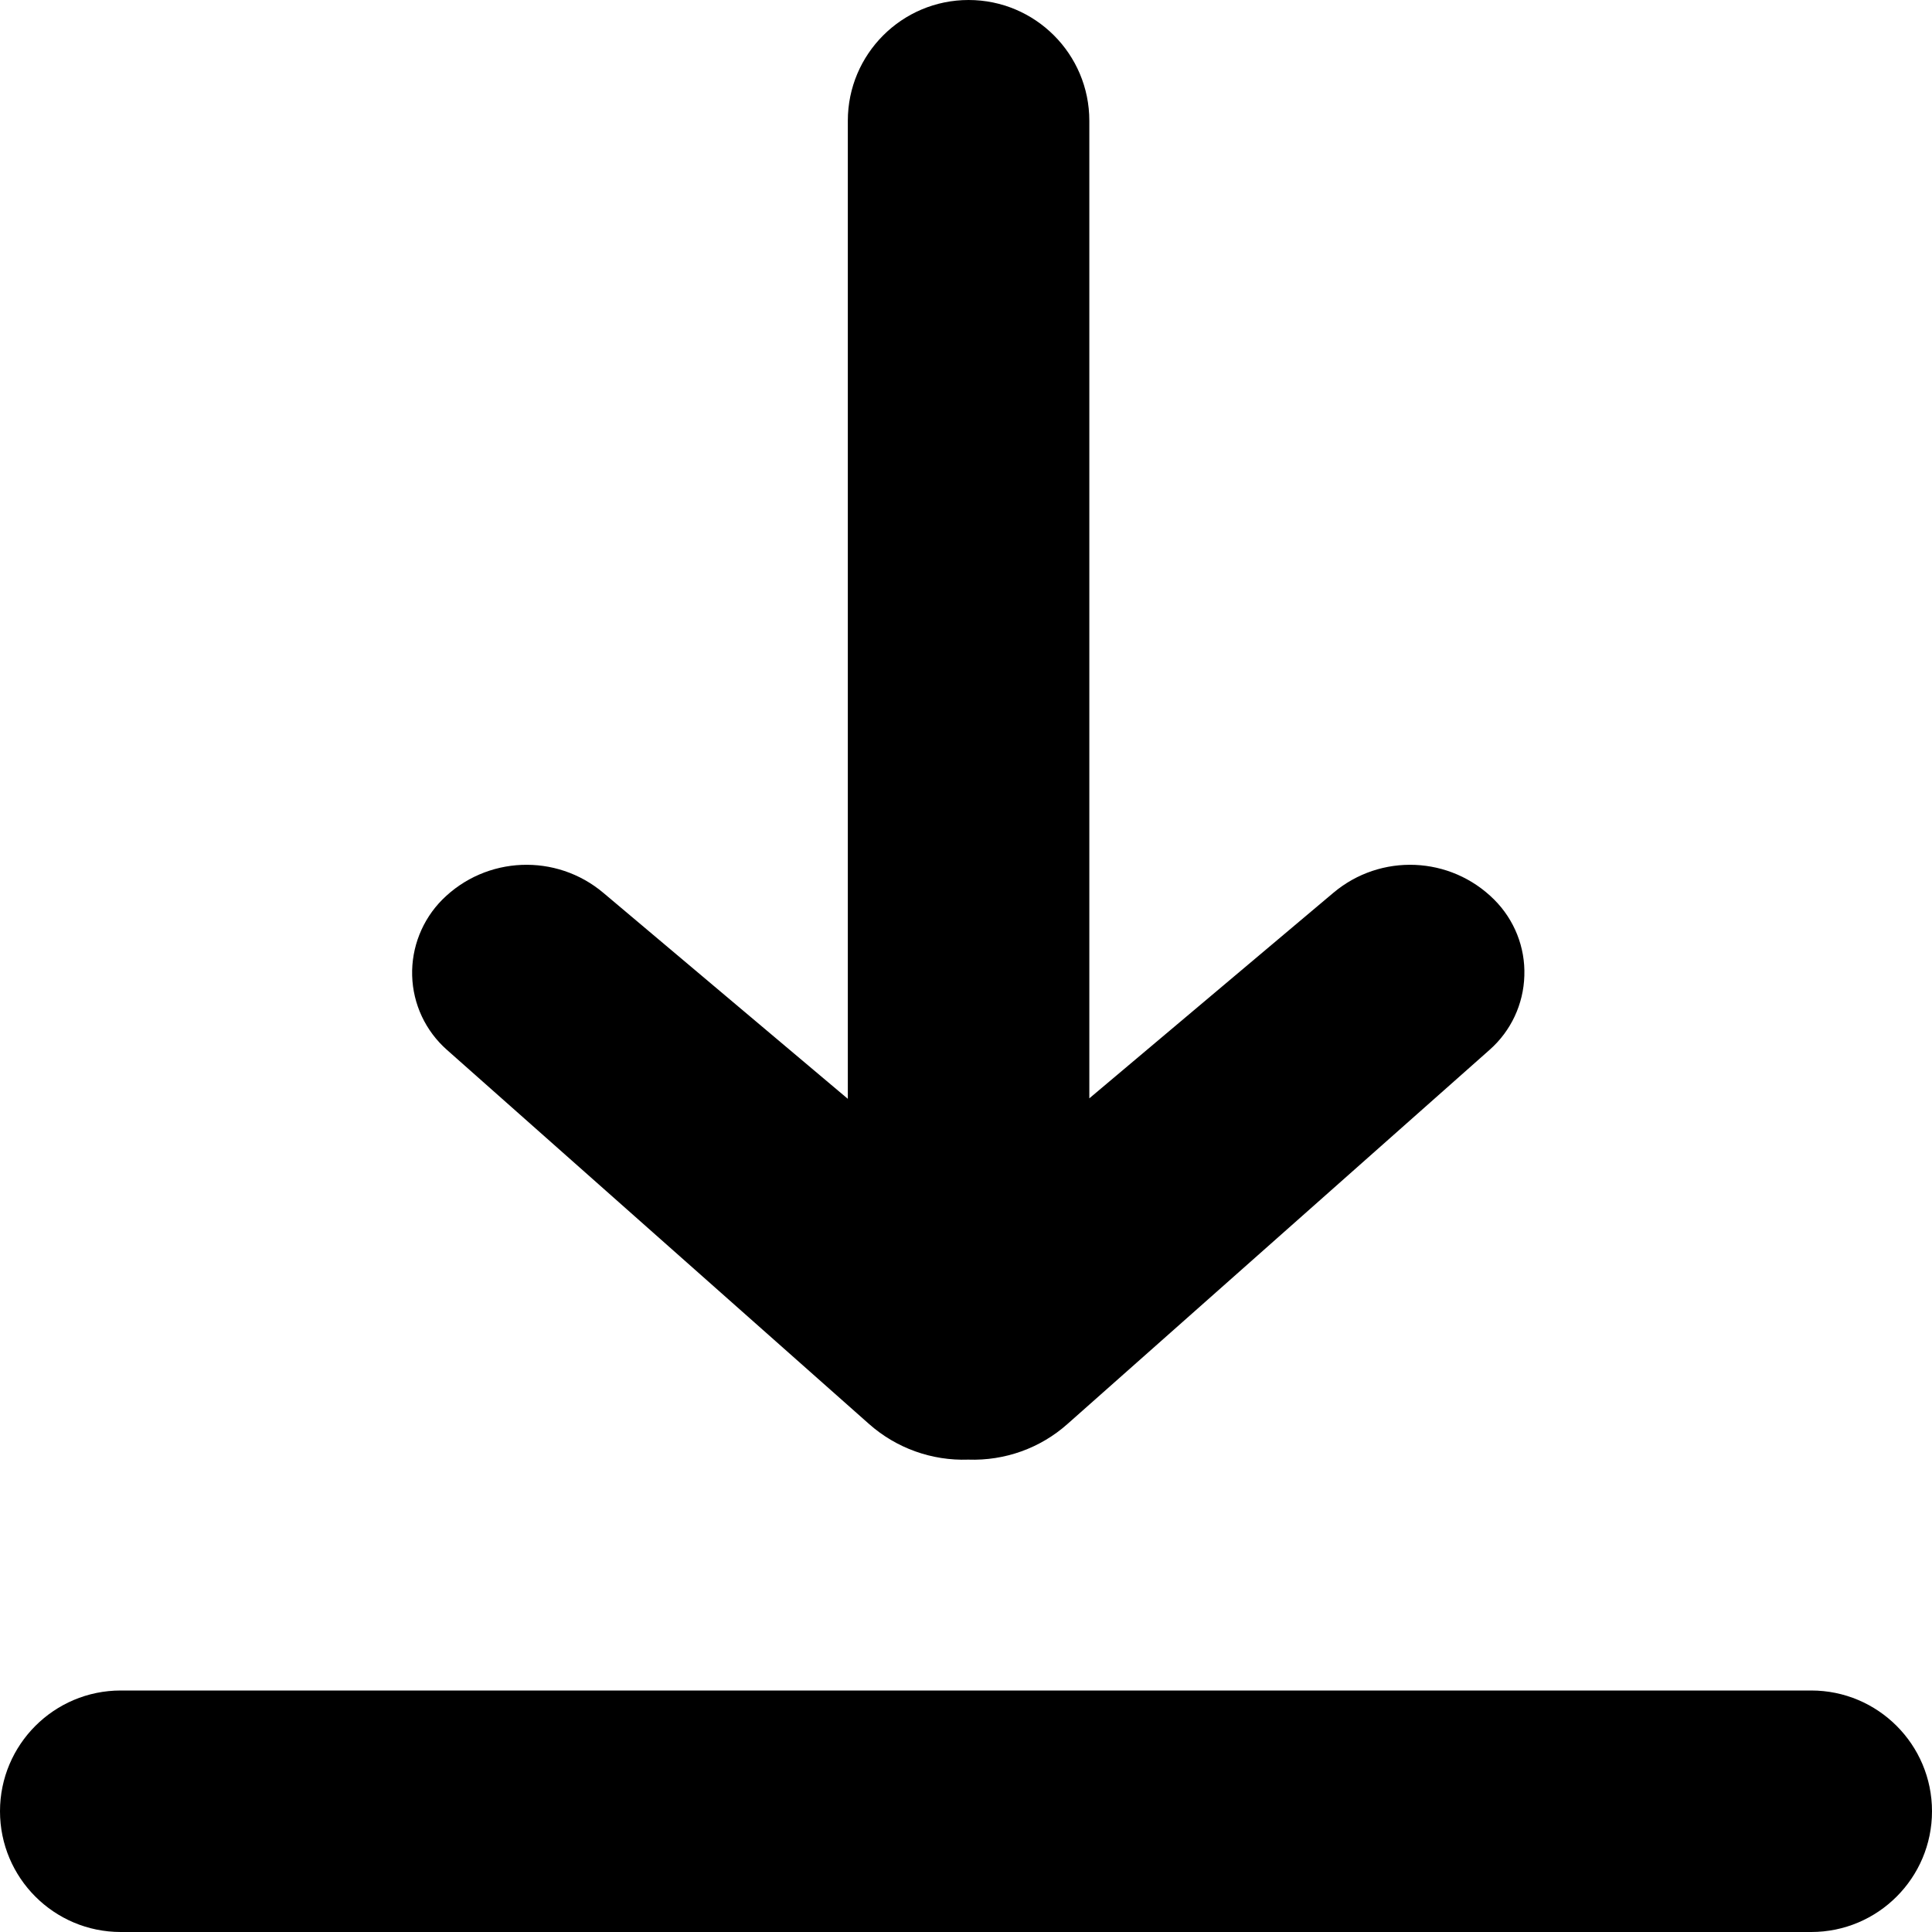
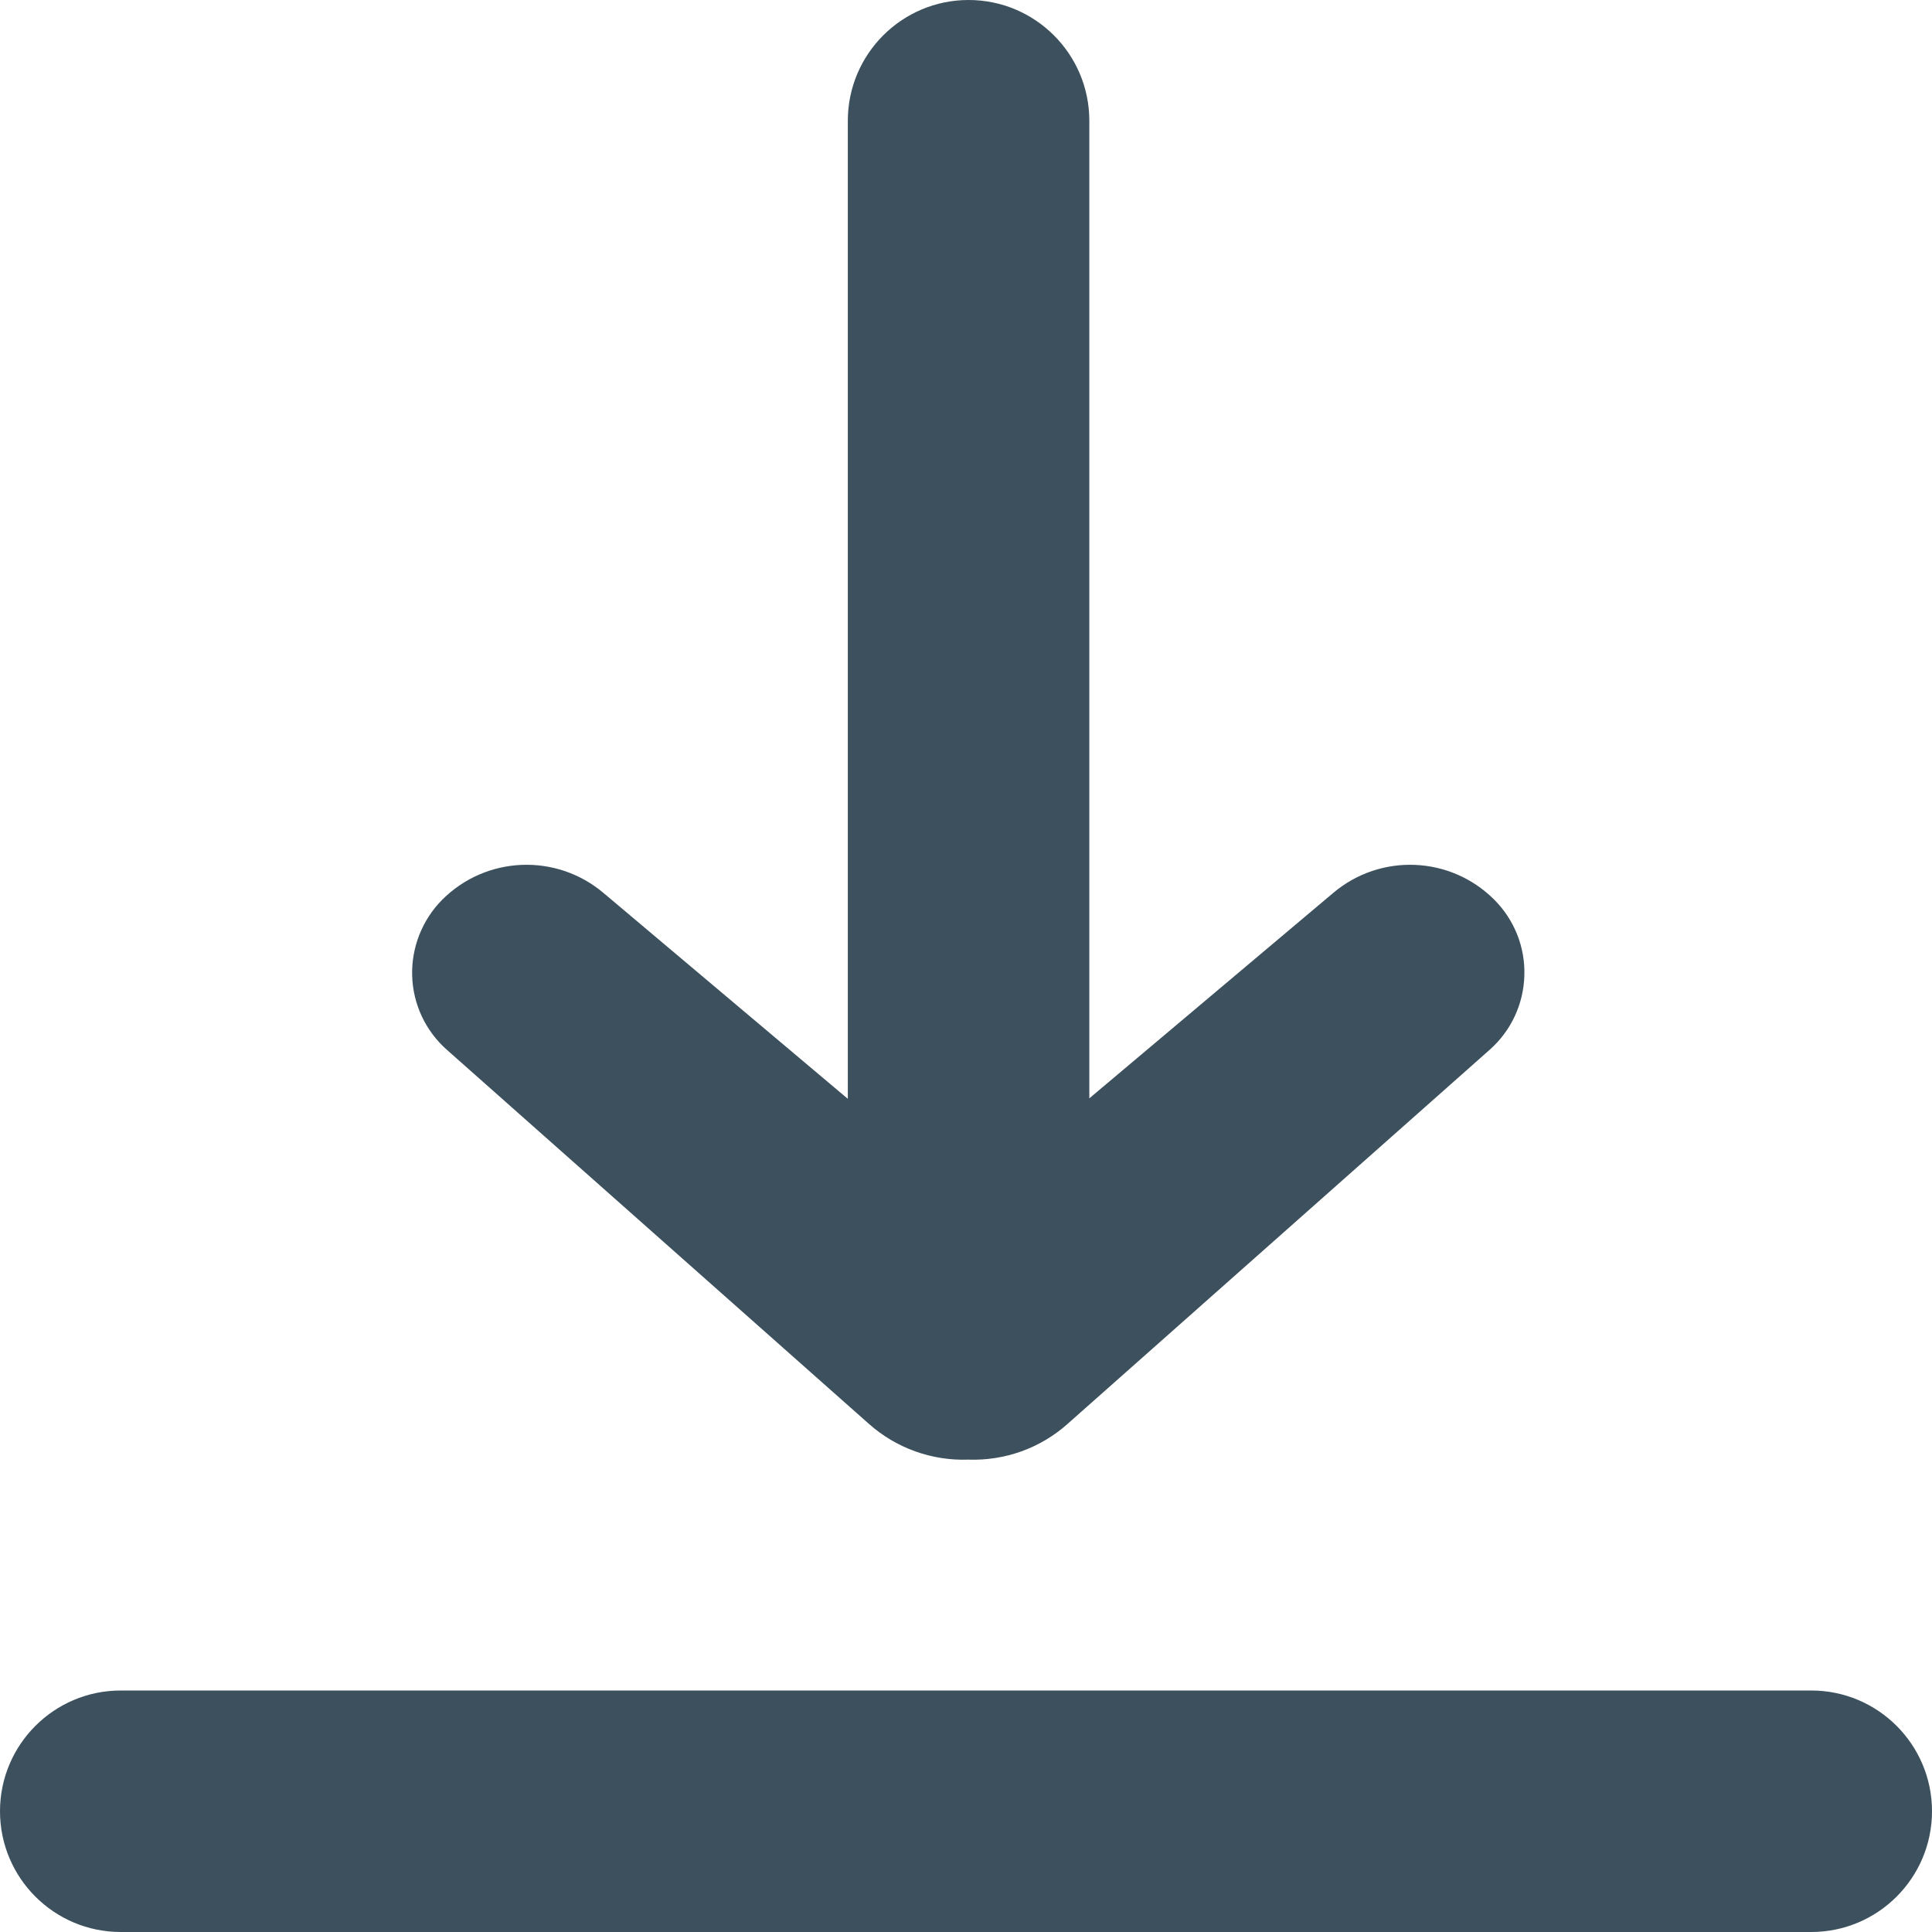
<svg xmlns="http://www.w3.org/2000/svg" width="12px" height="12px" viewBox="0 0 12 12" version="1.1">
  <g id="icons/download" stroke="none" stroke-width="1" fill="none" fill-rule="evenodd">
-     <path d="M5.266,6.825 L5.266,0.75 C5.266,0.336 5.602,1.11758709e-08 6.016,1.11758709e-08 C6.43,1.11758709e-08 6.766,0.336 6.766,0.75 L6.766,6.822 L8.281,5.546 C8.575,5.298 9.009,5.316 9.281,5.588 C9.406,5.713 9.474,5.884 9.468,6.06 C9.463,6.237 9.385,6.403 9.253,6.52 L6.631,8.844 C6.462,8.995 6.241,9.074 6.014,9.066 C5.788,9.074 5.567,8.995 5.397,8.844 L2.775,6.52 C2.643,6.403 2.565,6.237 2.56,6.06 C2.555,5.884 2.623,5.713 2.747,5.588 C3.019,5.316 3.454,5.298 3.748,5.546 L5.266,6.825 Z M0.75,10.5 L11.25,10.5 C11.664,10.5 12,10.836 12,11.25 C12,11.664 11.664,12 11.25,12 L0.75,12 C0.336,12 0,11.664 0,11.25 C0,10.836 0.336,10.5 0.75,10.5 Z" id="icon--download" fill="#000000" />
+     <path d="M5.266,6.825 L5.266,0.75 C5.266,0.336 5.602,1.11758709e-08 6.016,1.11758709e-08 C6.43,1.11758709e-08 6.766,0.336 6.766,0.75 L6.766,6.822 L8.281,5.546 C8.575,5.298 9.009,5.316 9.281,5.588 C9.406,5.713 9.474,5.884 9.468,6.06 C9.463,6.237 9.385,6.403 9.253,6.52 L6.631,8.844 C6.462,8.995 6.241,9.074 6.014,9.066 C5.788,9.074 5.567,8.995 5.397,8.844 L2.775,6.52 C2.643,6.403 2.565,6.237 2.56,6.06 C2.555,5.884 2.623,5.713 2.747,5.588 C3.019,5.316 3.454,5.298 3.748,5.546 L5.266,6.825 Z M0.75,10.5 L11.25,10.5 C11.664,10.5 12,10.836 12,11.25 C12,11.664 11.664,12 11.25,12 L0.75,12 C0.336,12 0,11.664 0,11.25 C0,10.836 0.336,10.5 0.75,10.5 Z" id="download" fill="#3C505D" />
  </g>
</svg>
